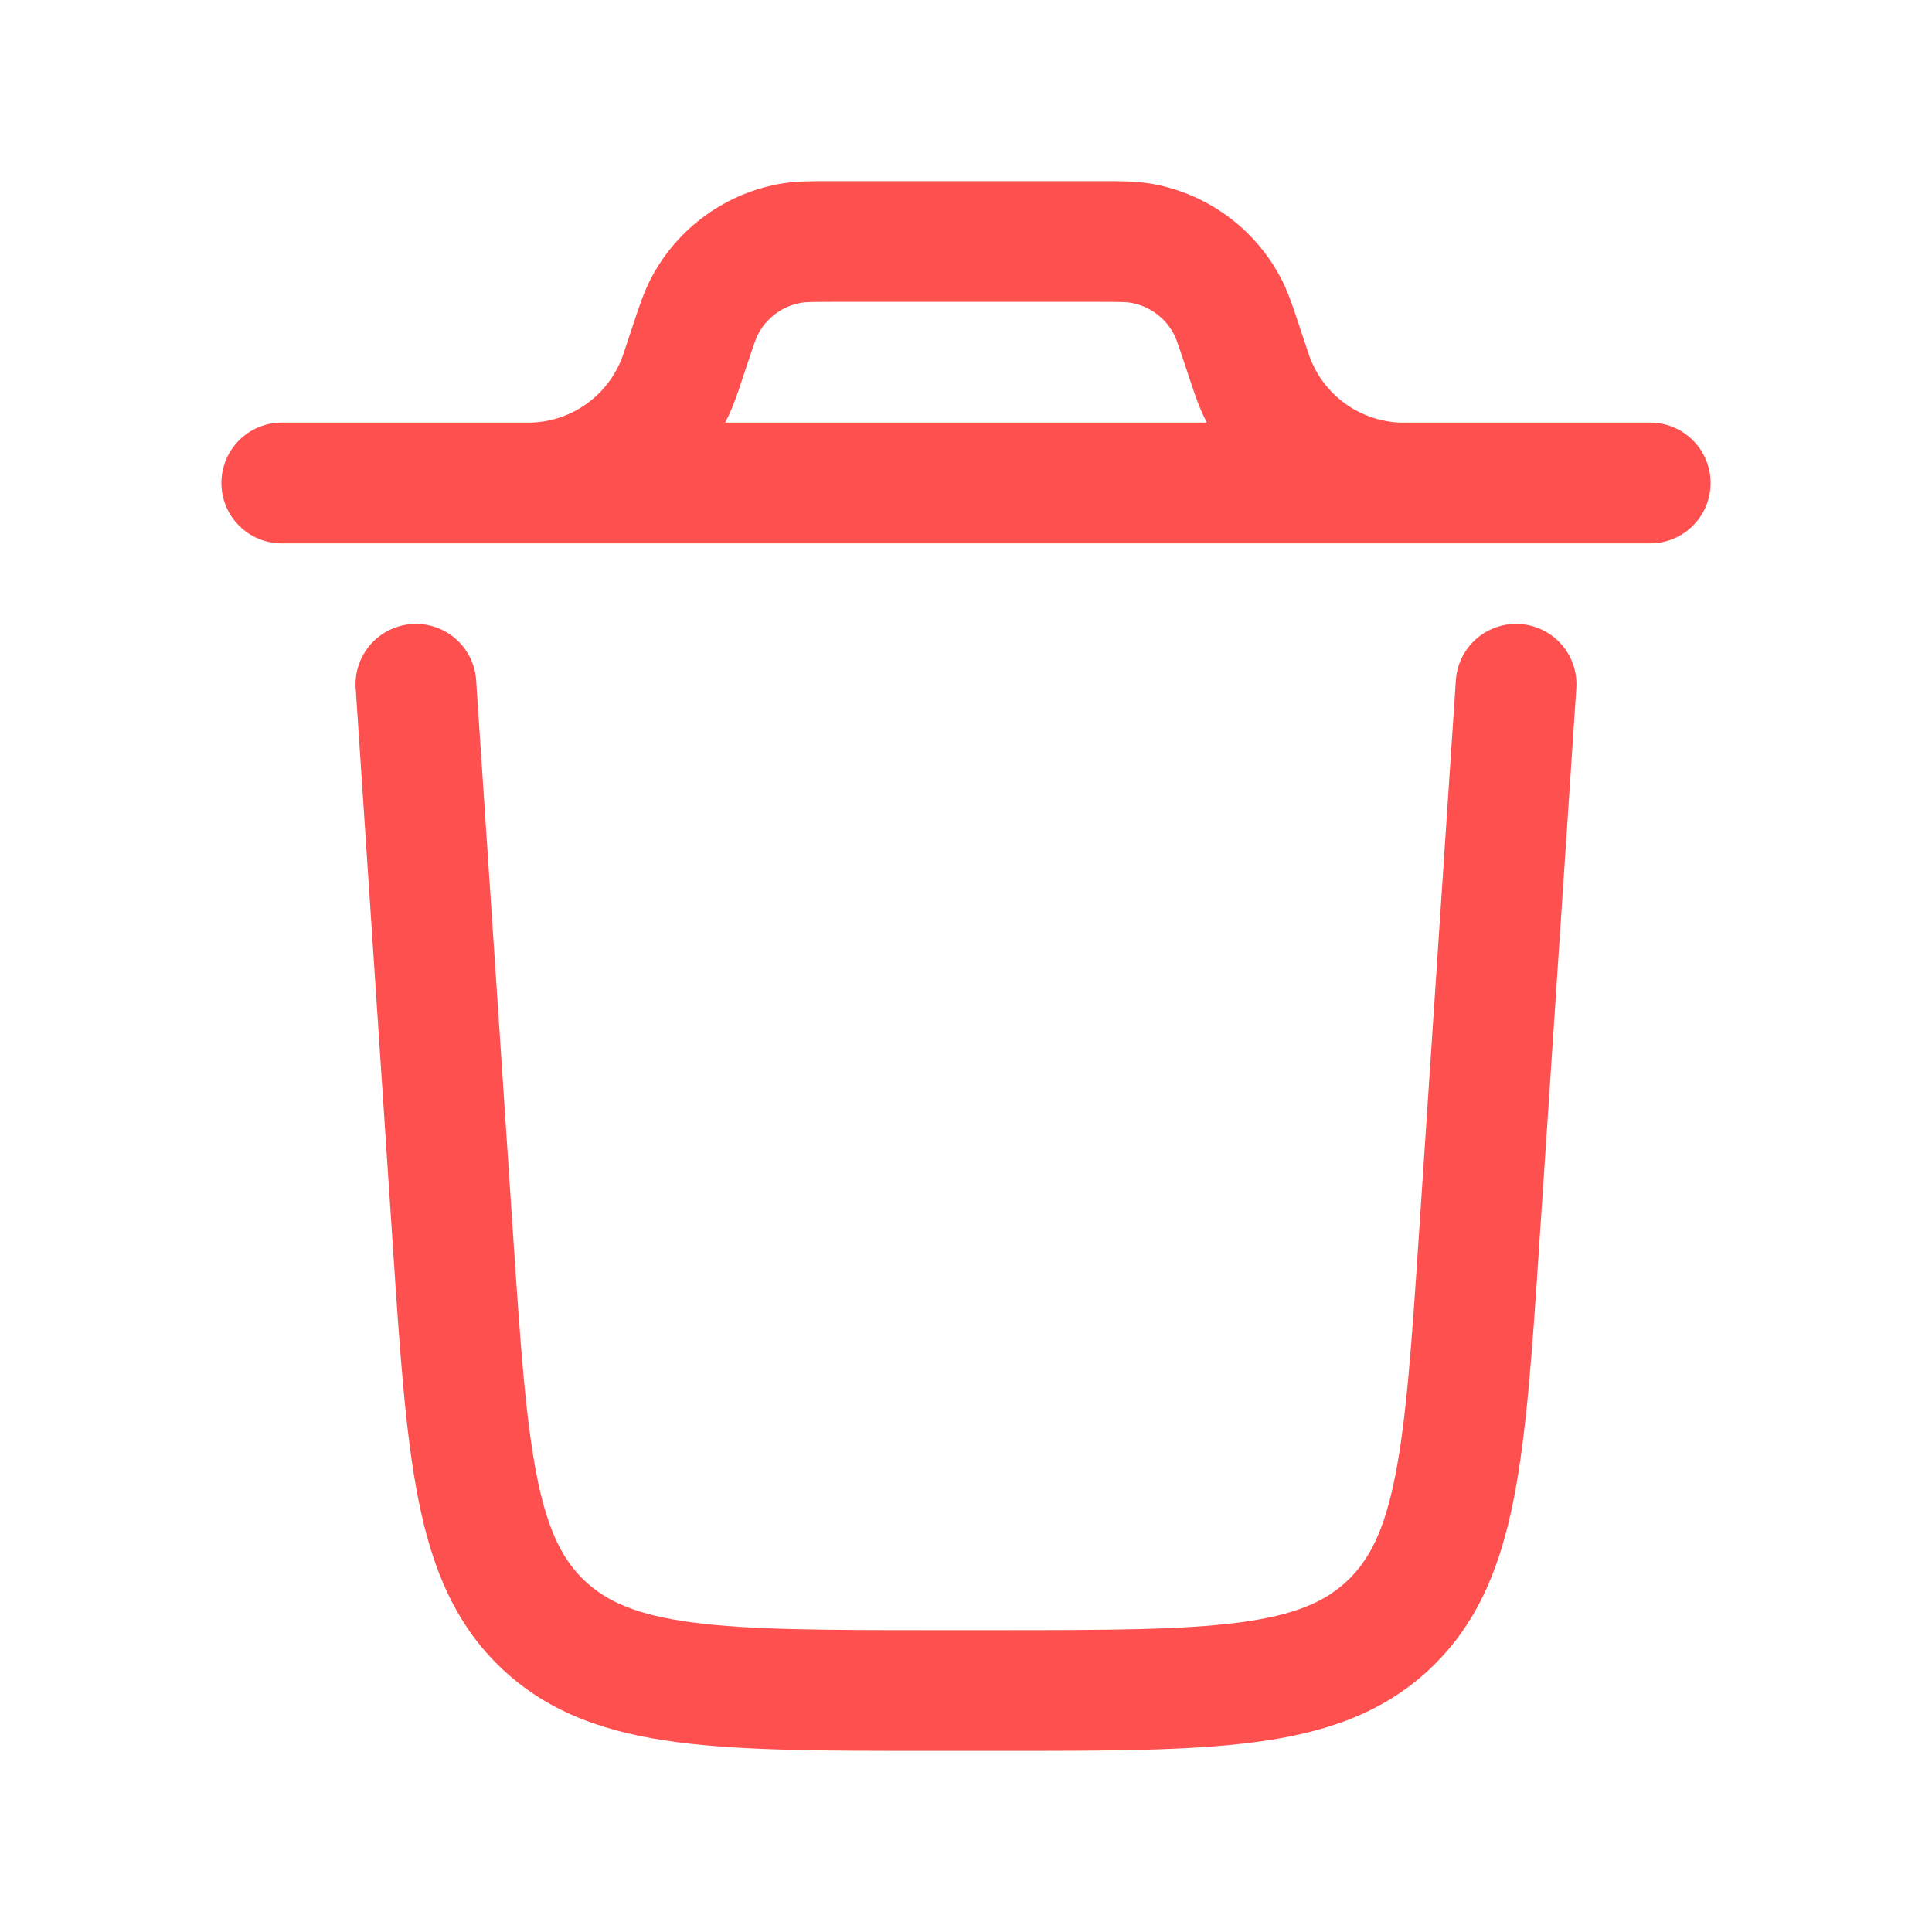
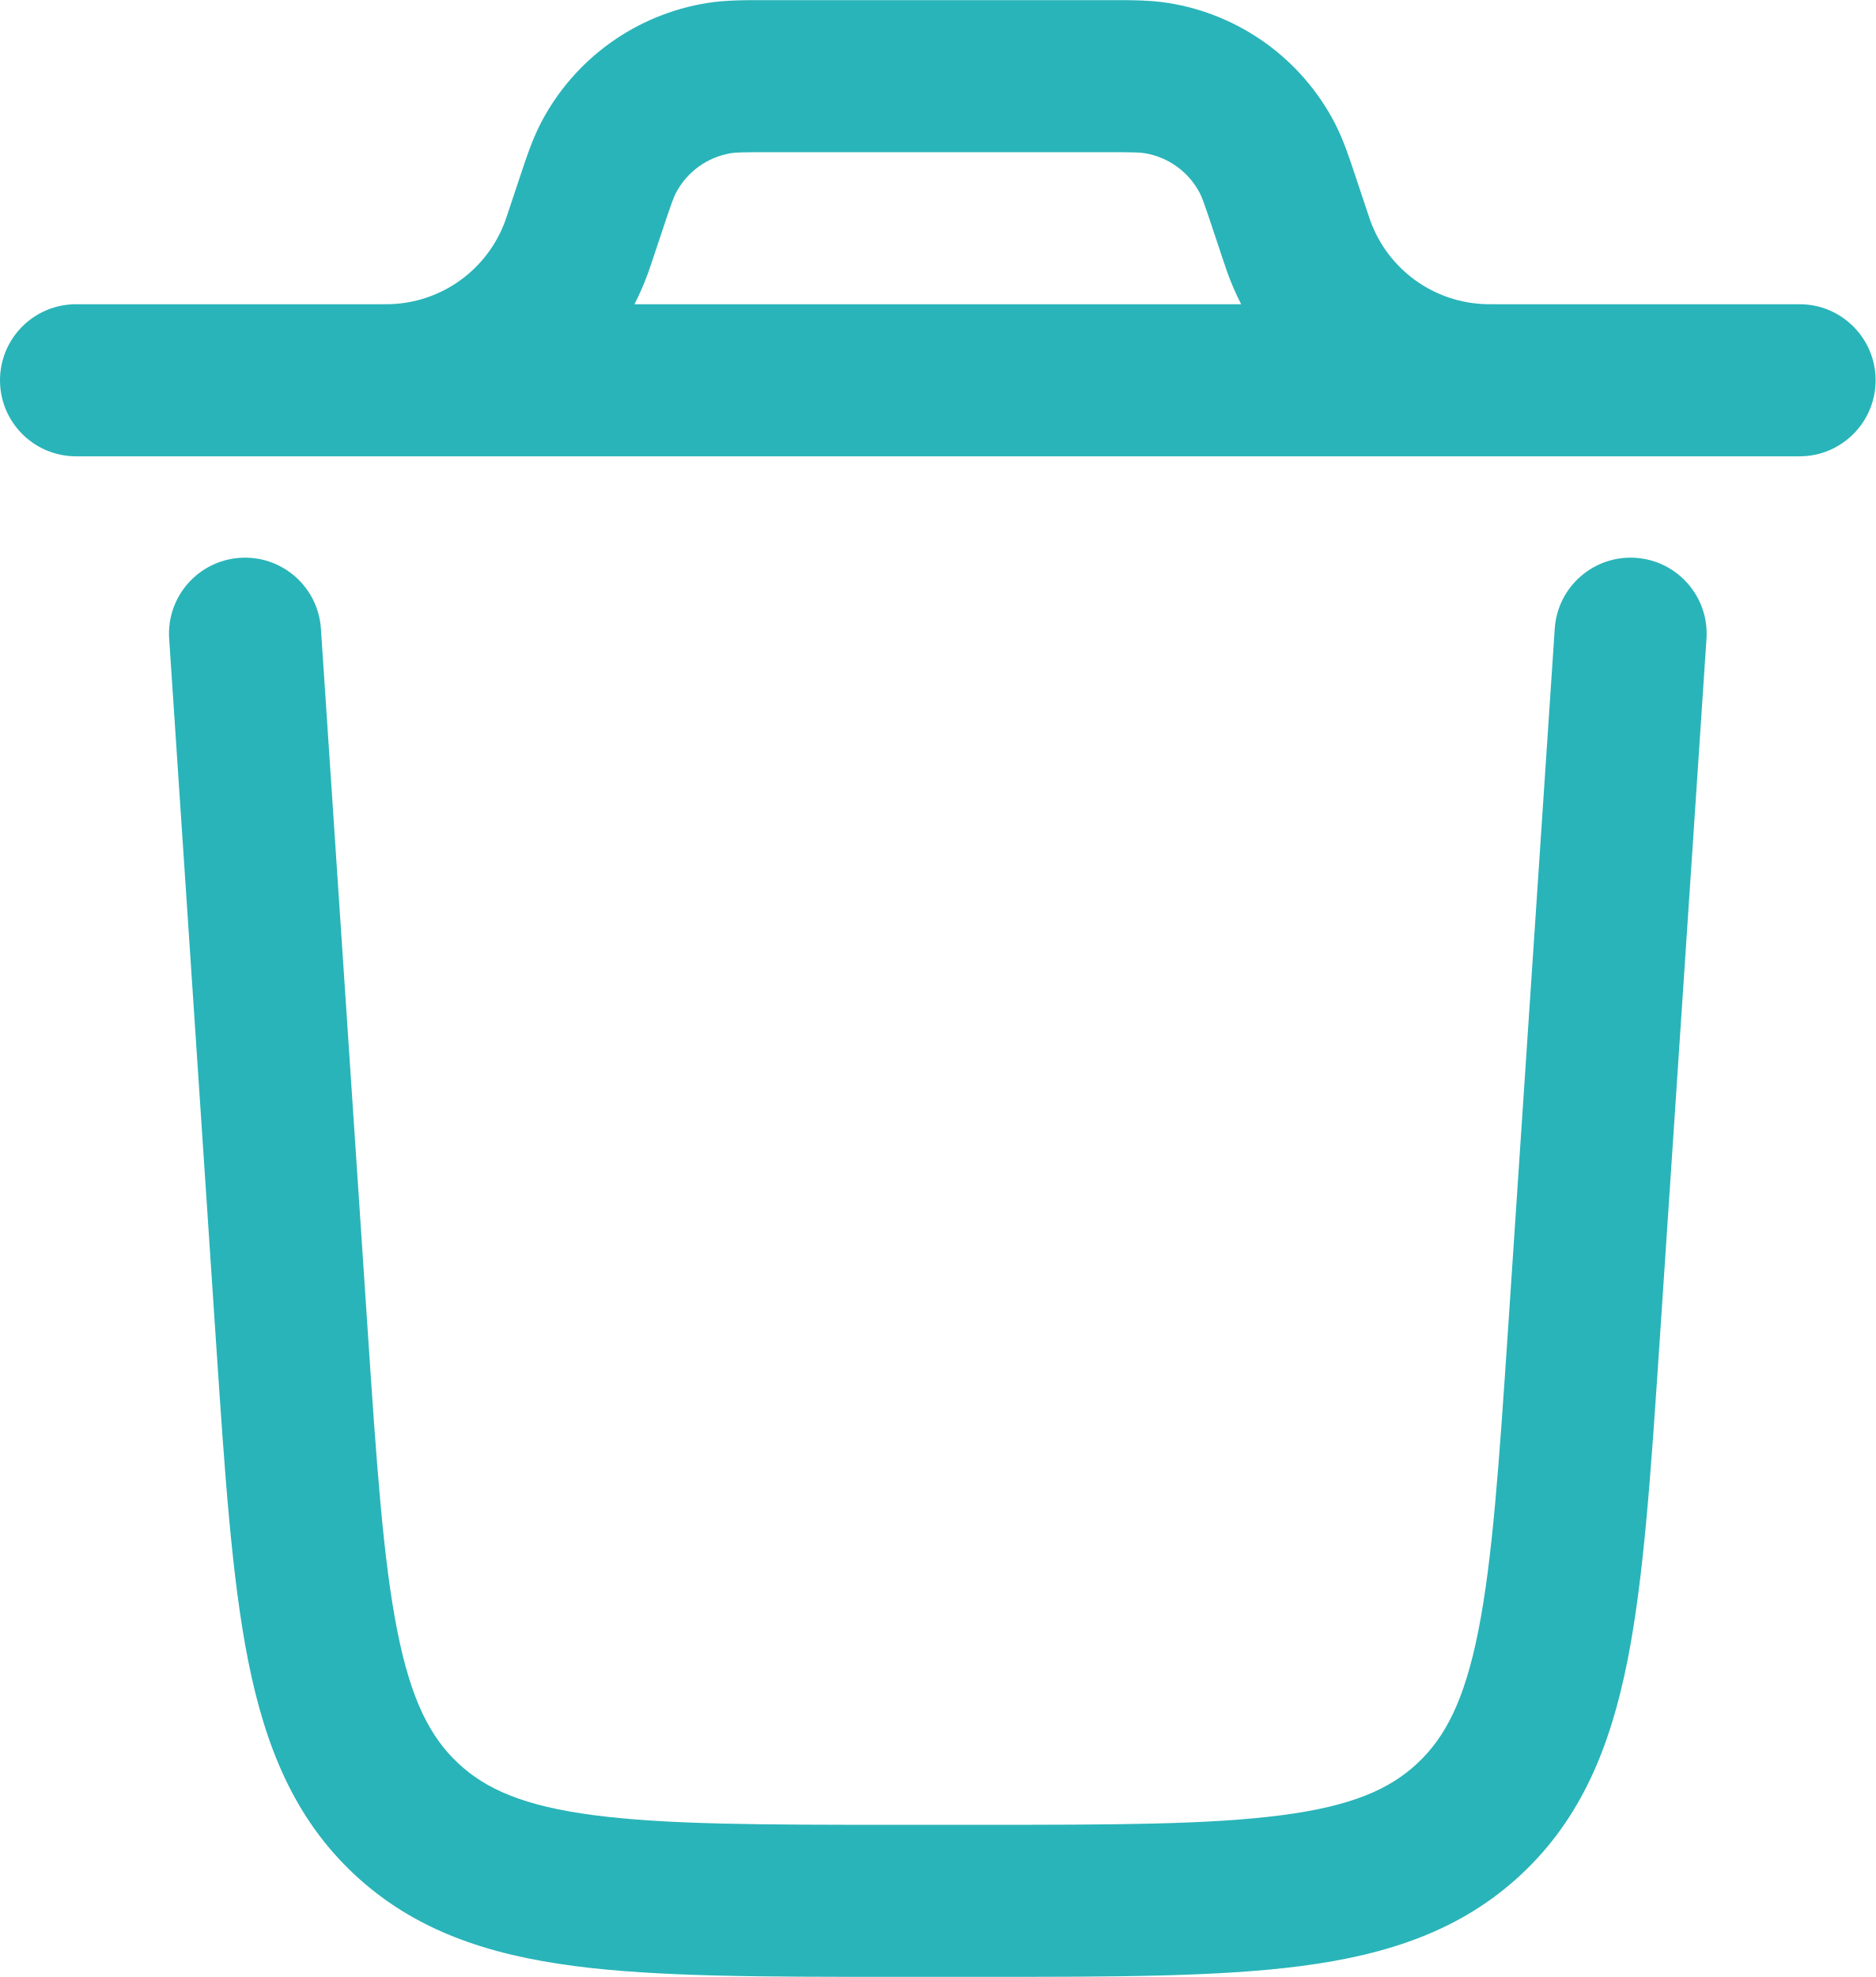
- <svg xmlns="http://www.w3.org/2000/svg" width="20" height="20" viewBox="0 0 20 20" fill="none">
-   <path fill-rule="evenodd" clip-rule="evenodd" d="M4.264 6.46C4.608 6.437 4.906 6.697 4.929 7.042L5.312 12.791C5.387 13.914 5.441 14.696 5.558 15.284C5.671 15.854 5.83 16.156 6.058 16.369C6.286 16.582 6.598 16.721 7.174 16.796C7.769 16.874 8.552 16.875 9.678 16.875H10.322C11.448 16.875 12.231 16.874 12.826 16.796C13.402 16.721 13.714 16.582 13.942 16.369C14.17 16.156 14.329 15.854 14.442 15.284C14.559 14.696 14.613 13.914 14.688 12.791L15.071 7.042C15.094 6.697 15.392 6.437 15.736 6.46C16.081 6.483 16.341 6.781 16.318 7.125L15.932 12.918C15.861 13.987 15.803 14.851 15.668 15.528C15.528 16.232 15.289 16.821 14.796 17.282C14.303 17.743 13.7 17.942 12.988 18.035C12.303 18.125 11.438 18.125 10.366 18.125H9.634C8.563 18.125 7.697 18.125 7.012 18.035C6.3 17.942 5.697 17.743 5.204 17.282C4.711 16.821 4.472 16.232 4.332 15.528C4.197 14.851 4.139 13.987 4.068 12.918L3.682 7.125C3.659 6.781 3.92 6.483 4.264 6.46Z" fill="#FF5050" />
-   <path fill-rule="evenodd" clip-rule="evenodd" d="M8.629 1.875L8.591 1.875C8.411 1.875 8.254 1.875 8.105 1.898C7.519 1.992 7.012 2.358 6.738 2.884C6.669 3.017 6.619 3.166 6.562 3.337L6.55 3.374L6.469 3.617C6.453 3.664 6.449 3.677 6.445 3.688C6.299 4.091 5.921 4.364 5.492 4.375C5.481 4.375 5.467 4.375 5.417 4.375H2.917C2.571 4.375 2.292 4.655 2.292 5C2.292 5.345 2.571 5.625 2.917 5.625L5.424 5.625L5.438 5.625H14.562L14.576 5.625L17.083 5.625C17.428 5.625 17.708 5.345 17.708 5C17.708 4.655 17.428 4.375 17.083 4.375H14.583C14.533 4.375 14.52 4.375 14.508 4.375C14.079 4.364 13.701 4.091 13.555 3.688C13.551 3.677 13.547 3.664 13.531 3.617L13.45 3.374L13.438 3.337C13.381 3.166 13.332 3.017 13.262 2.884C12.988 2.358 12.481 1.992 11.895 1.898C11.746 1.875 11.589 1.875 11.409 1.875L11.371 1.875H8.629ZM7.62 4.113C7.588 4.203 7.55 4.291 7.507 4.375H12.493C12.45 4.291 12.412 4.203 12.38 4.113L12.347 4.018L12.264 3.769C12.188 3.541 12.171 3.495 12.153 3.461C12.062 3.286 11.893 3.164 11.698 3.133C11.661 3.127 11.611 3.125 11.371 3.125H8.629C8.389 3.125 8.34 3.127 8.302 3.133C8.107 3.164 7.938 3.286 7.847 3.461C7.829 3.495 7.812 3.541 7.736 3.769L7.653 4.019C7.64 4.056 7.63 4.085 7.62 4.113Z" fill="#FF5050" />
+ <svg xmlns="http://www.w3.org/2000/svg" xml:space="preserve" width="4.079mm" height="4.3mm" version="1.1" style="shape-rendering:geometricPrecision; text-rendering:geometricPrecision; image-rendering:optimizeQuality; fill-rule:evenodd; clip-rule:evenodd" viewBox="0 0 407.9 429.96">
+   <defs>
+     <style type="text/css">
+    
+     .fil0 {fill:#29B4B9}
+    
+   </style>
+   </defs>
+   <g id="Layer_x0020_1">
+     <path class="fil0" d="M52.19 121.31c9.11,-0.61 16.99,6.29 17.6,15.4l10.14 152.12c1.98,29.72 3.39,50.39 6.49,65.95 3,15.09 7.2,23.08 13.23,28.72 6.03,5.64 14.28,9.3 29.54,11.29 15.72,2.06 36.45,2.09 66.23,2.09l17.06 0c29.78,0 50.51,-0.03 66.24,-2.09 15.25,-1.99 23.5,-5.65 29.53,-11.29 6.03,-5.64 10.23,-13.63 13.23,-28.72 3.1,-15.56 4.51,-36.23 6.5,-65.95l10.14 -152.12c0.6,-9.11 8.48,-16.01 17.6,-15.4 9.11,0.61 16,8.49 15.4,17.6l-10.22 153.28c-1.89,28.28 -3.41,51.13 -6.98,69.05 -3.71,18.64 -10.03,34.21 -23.07,46.41 -13.05,12.2 -29,17.47 -47.85,19.94 -18.12,2.37 -41.02,2.36 -69.36,2.36l-19.38 0c-28.34,0 -51.24,0.01 -69.36,-2.36 -18.85,-2.47 -34.8,-7.74 -47.85,-19.94 -13.04,-12.2 -19.35,-27.77 -23.07,-46.41 -3.57,-17.92 -5.09,-40.77 -6.98,-69.05l-10.21 -153.28c-0.61,-9.11 6.28,-16.99 15.4,-17.6z" />
+     <path class="fil0" d="M167.69 0.01l-1.02 0c-4.77,-0.01 -8.92,-0.01 -12.85,0.62 -15.51,2.47 -28.93,12.15 -36.18,26.07 -1.83,3.53 -3.15,7.47 -4.65,12l-0.32 0.96 -2.14 6.42c-0.42,1.26 -0.54,1.61 -0.64,1.89 -3.86,10.67 -13.87,17.89 -25.22,18.17 -0.3,0.01 -0.66,0.01 -1.99,0.01l-66.14 0c-9.14,0 -16.54,7.41 -16.54,16.54 0,9.13 7.4,16.54 16.54,16.54l66.33 0 0.37 0 241.42 0 0.37 0 66.33 0c9.14,0 16.54,-7.41 16.54,-16.54 0,-9.13 -7.4,-16.54 -16.54,-16.54l-66.14 0c-1.33,0 -1.69,0 -1.99,-0.01 -11.35,-0.28 -21.36,-7.5 -25.22,-18.17 -0.1,-0.28 -0.22,-0.64 -0.64,-1.89l-2.14 -6.42 -0.32 -0.96c-1.5,-4.53 -2.81,-8.47 -4.65,-12 -7.25,-13.92 -20.67,-23.6 -36.18,-26.07 -3.92,-0.63 -8.08,-0.63 -12.85,-0.62l-1.02 0 -72.52 0zm-26.7 59.21c-0.87,2.39 -1.87,4.71 -3.01,6.93l131.94 0c-1.14,-2.22 -2.14,-4.54 -3.01,-6.93l-0.85 -2.5 -2.2 -6.6c-2.01,-6.03 -2.47,-7.26 -2.93,-8.14 -2.42,-4.64 -6.89,-7.87 -12.06,-8.69 -0.99,-0.16 -2.3,-0.21 -8.66,-0.21l-72.52 0c-6.36,0 -7.67,0.05 -8.66,0.21 -5.16,0.82 -9.64,4.05 -12.05,8.69 -0.46,0.88 -0.93,2.11 -2.94,8.14l-2.2 6.6c-0.33,1 -0.59,1.77 -0.85,2.5z" />
+   </g>
</svg>
